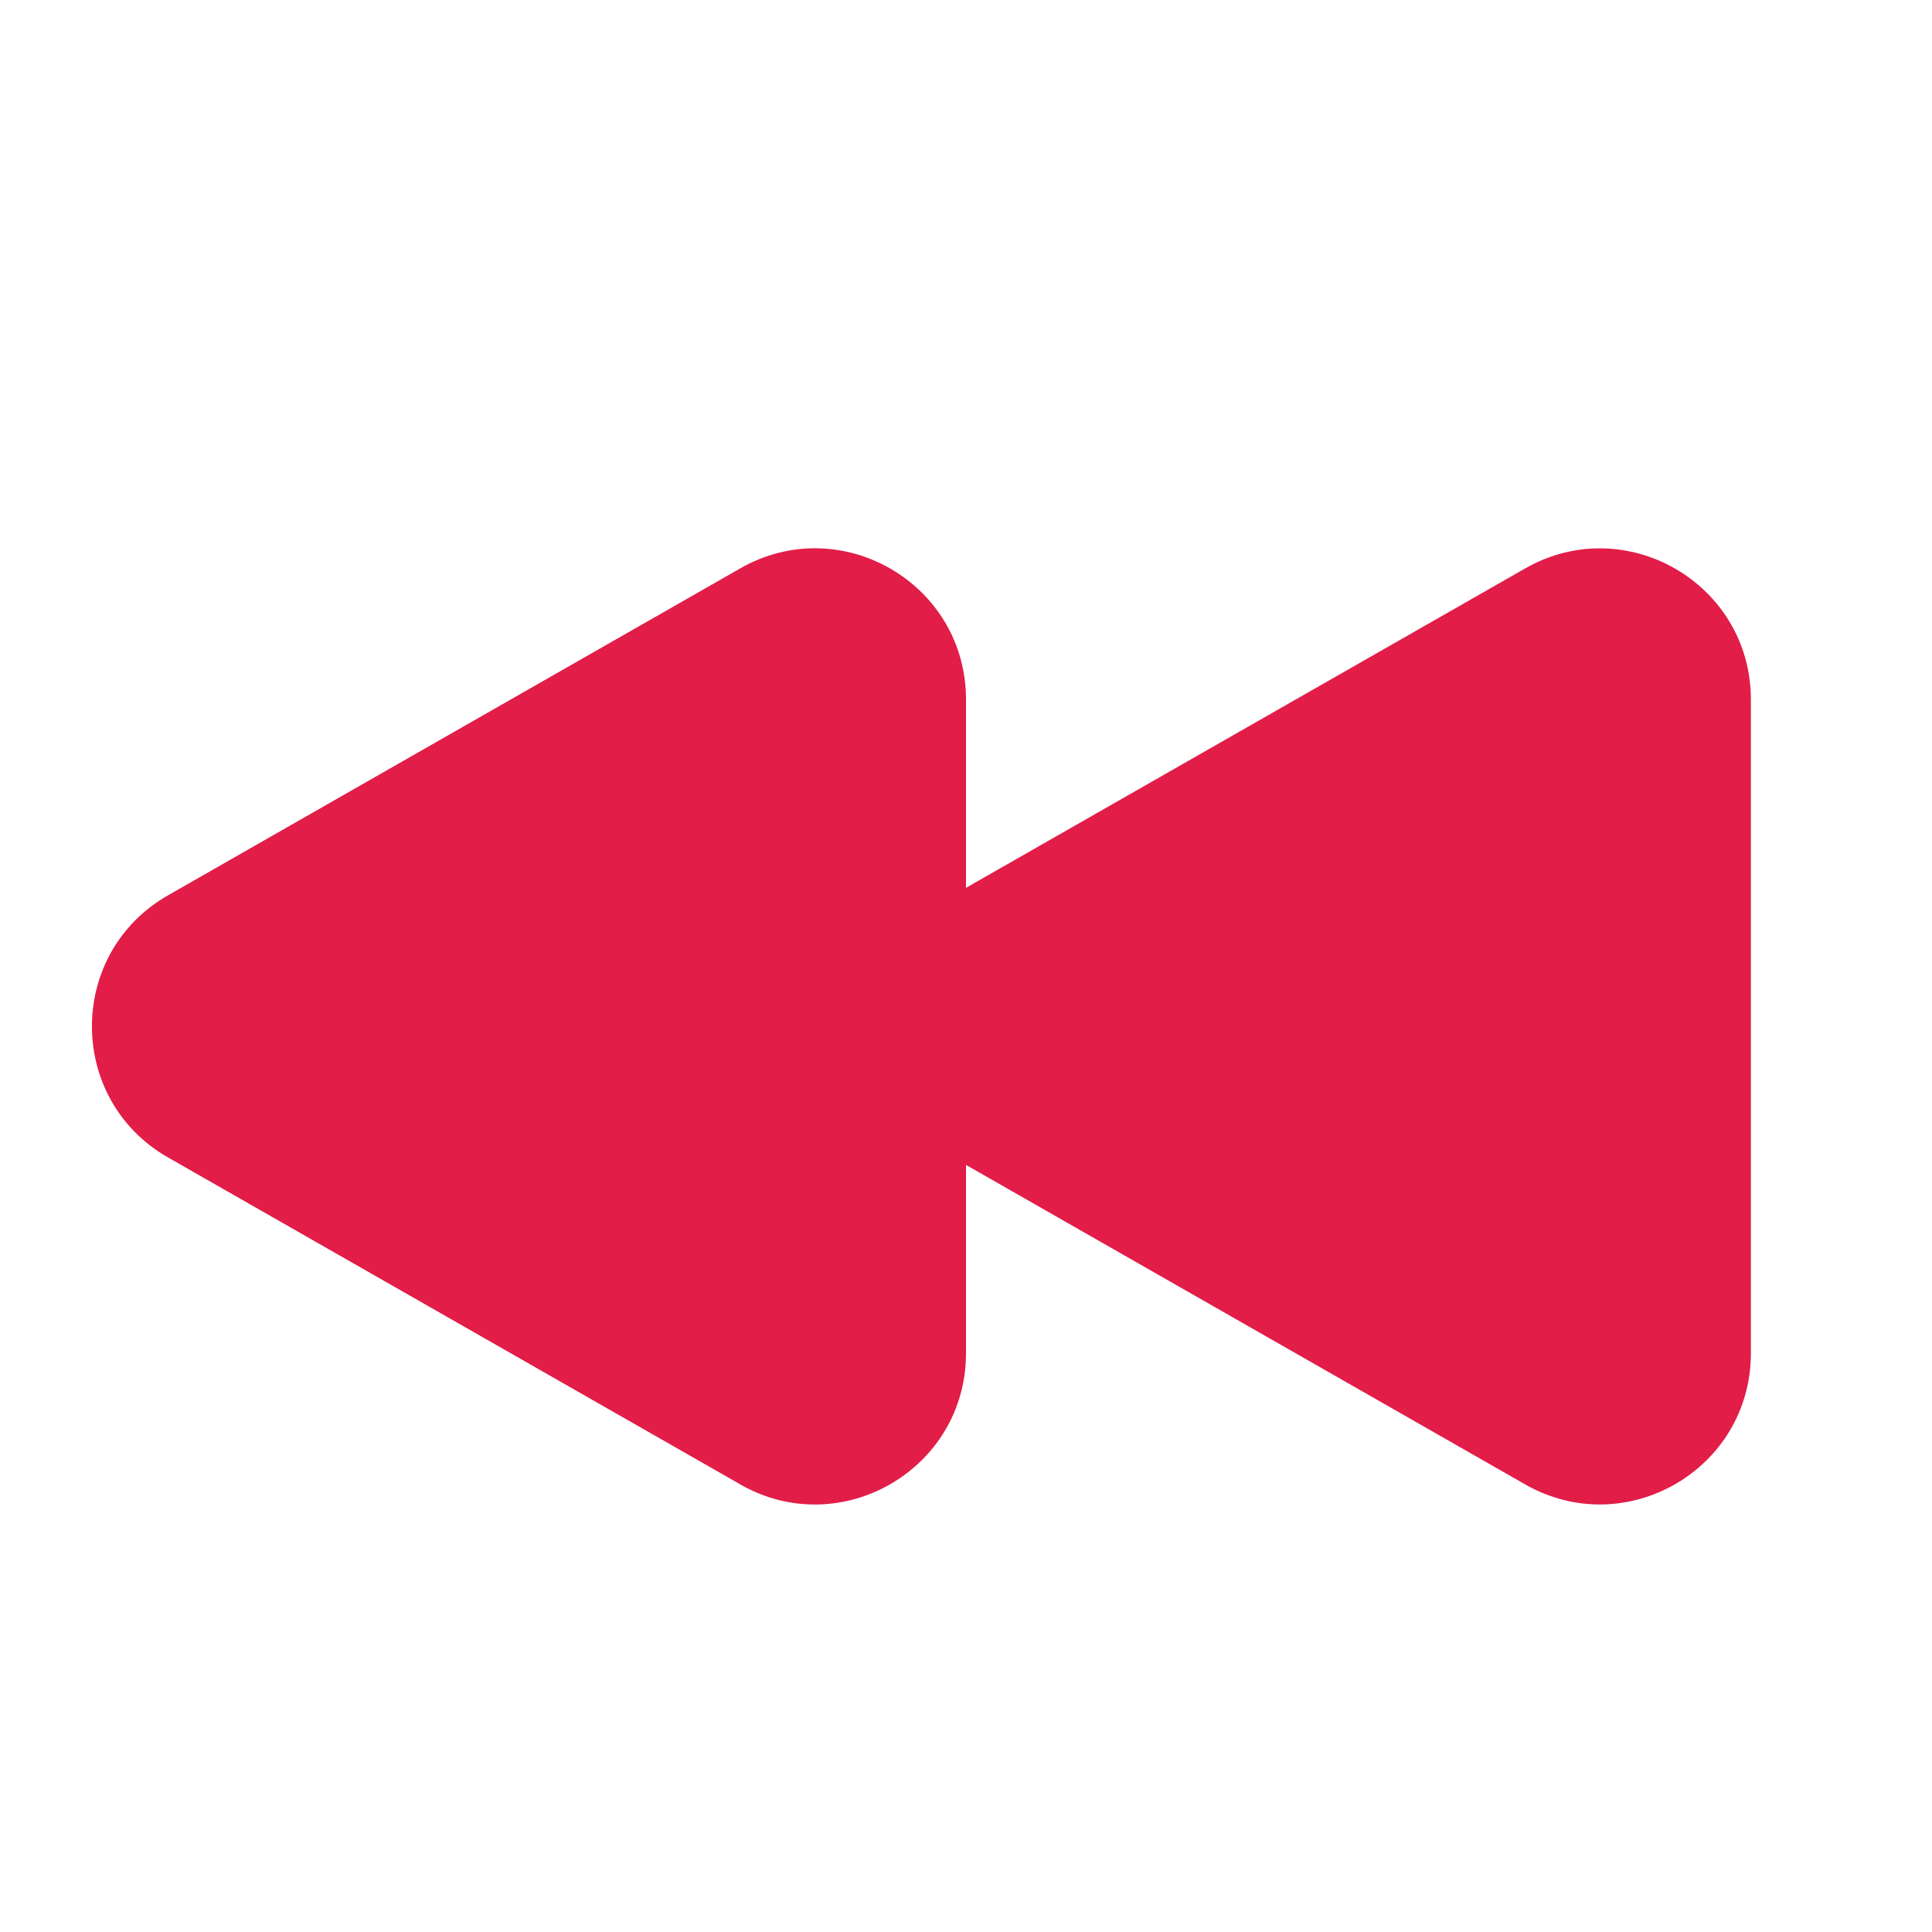
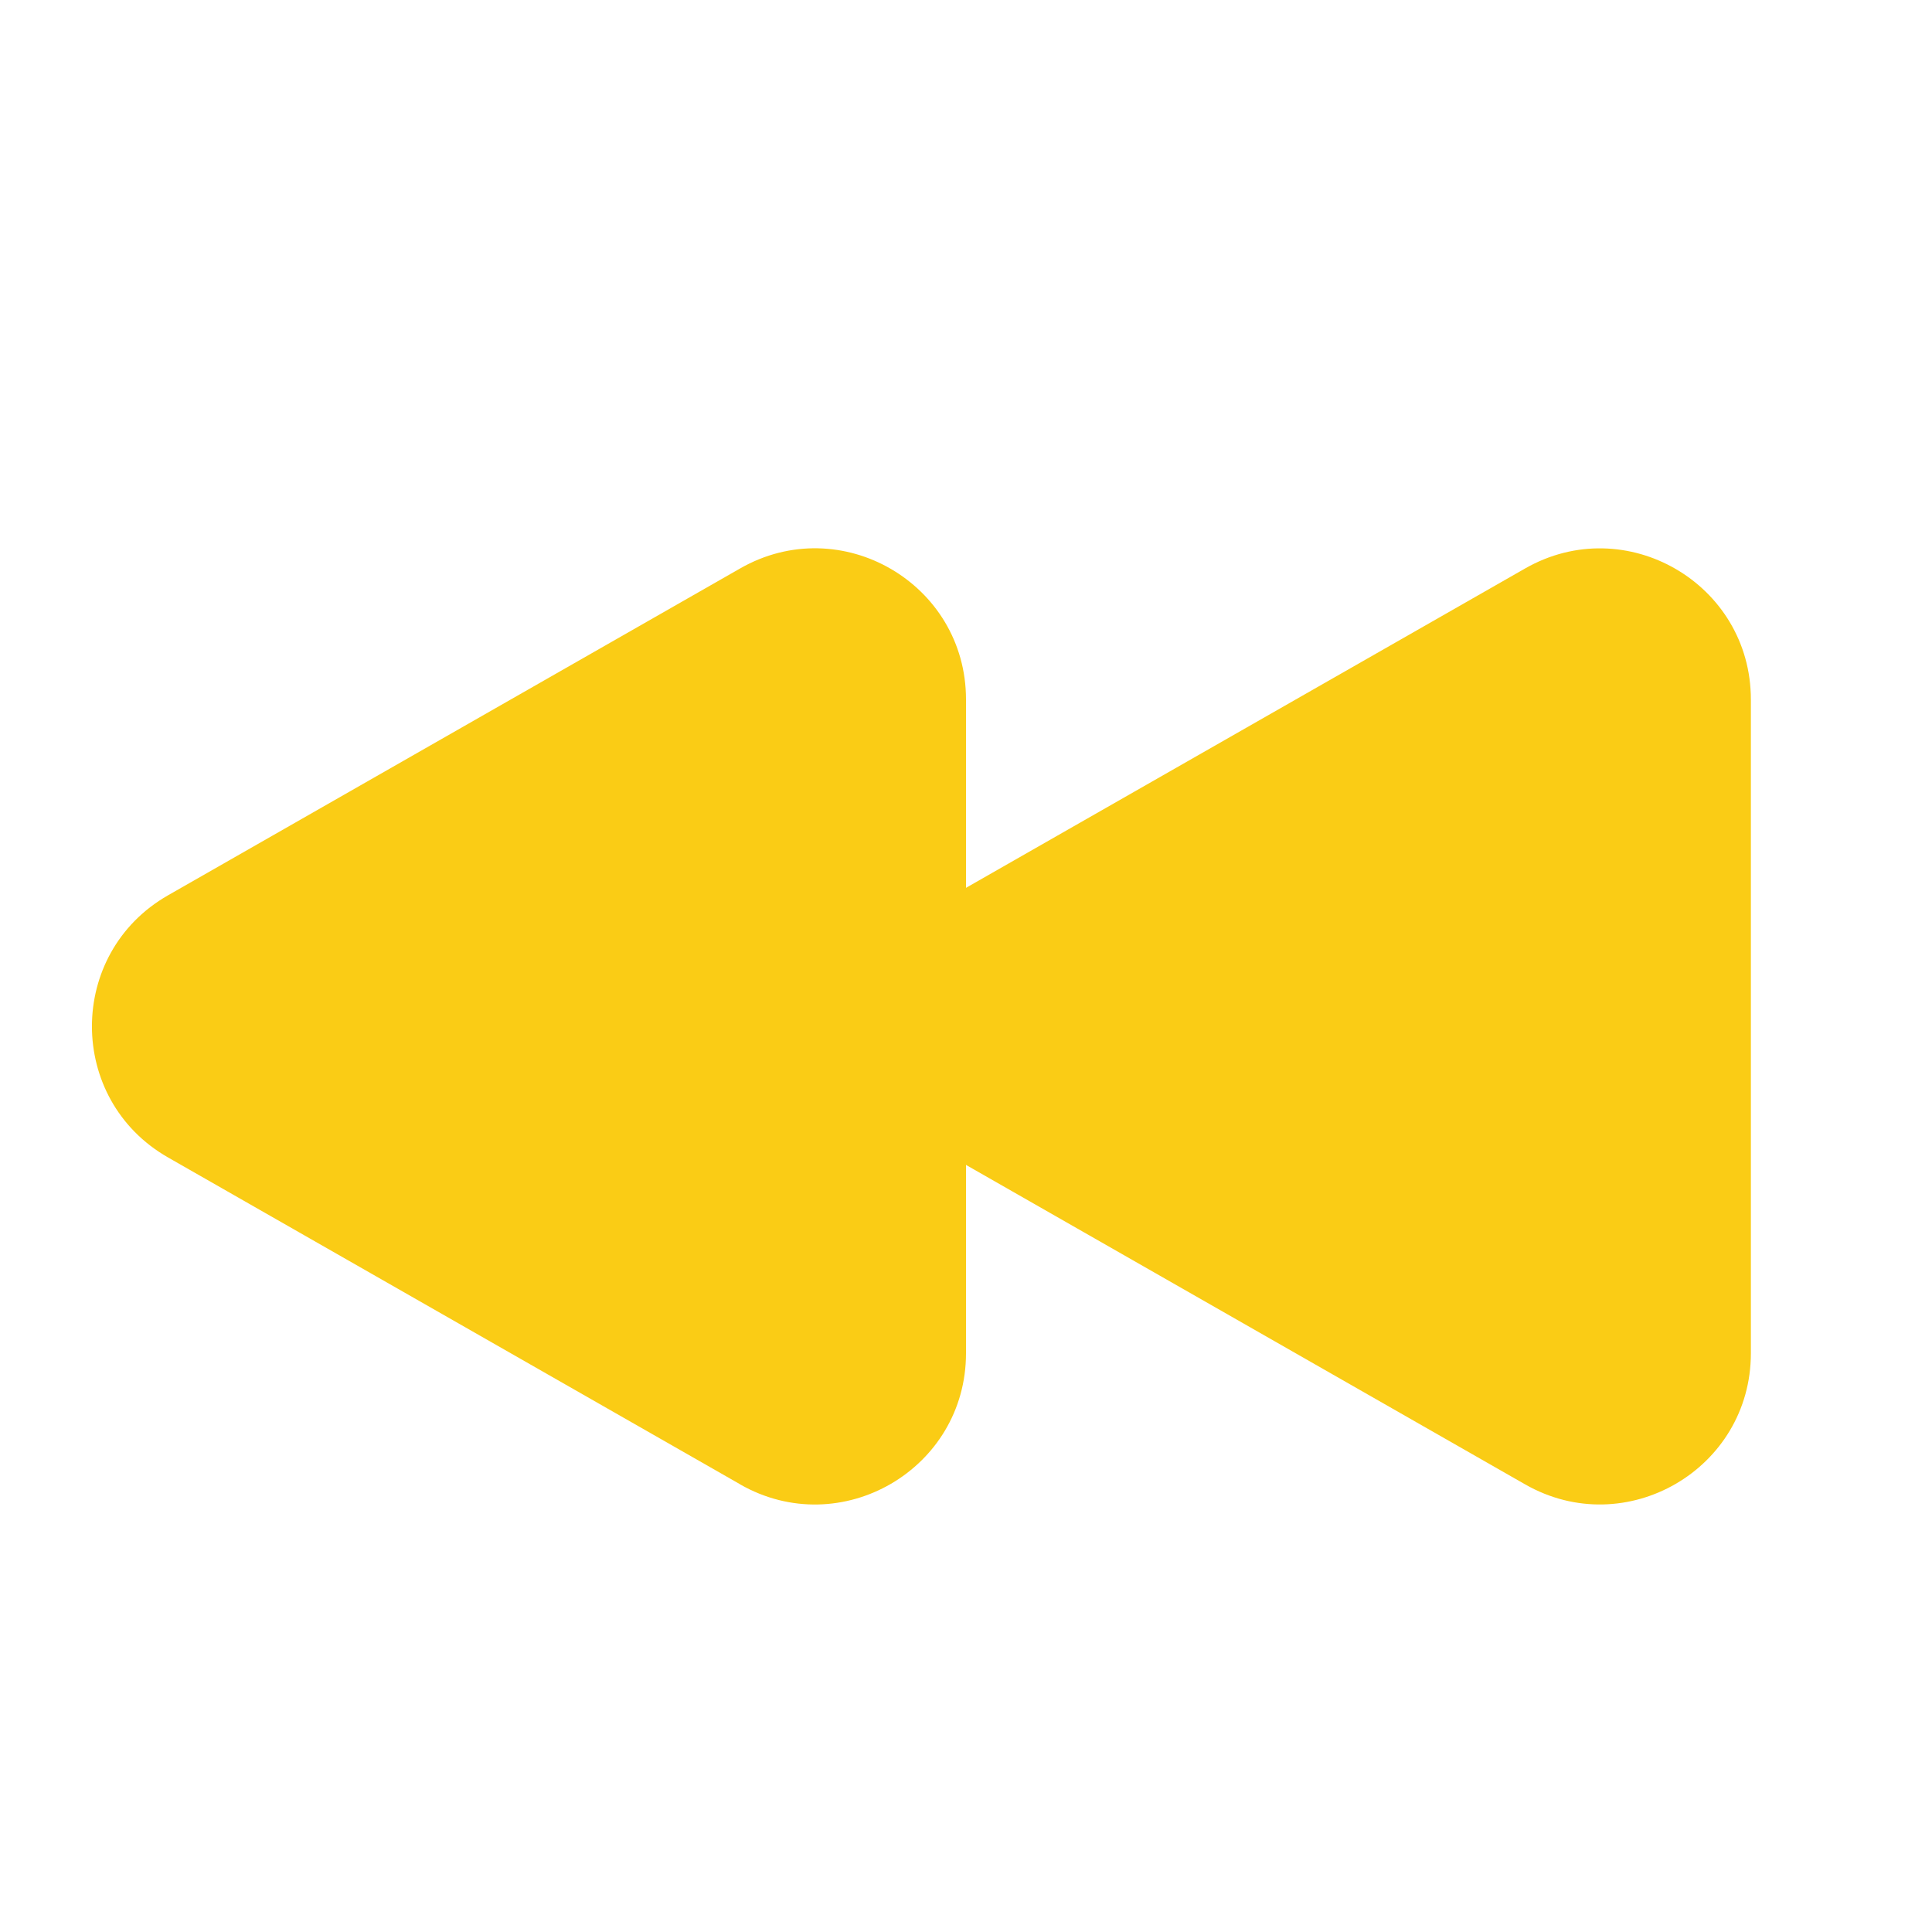
- <svg xmlns="http://www.w3.org/2000/svg" viewBox="0 0 24 24" fill="#e11d48" class="size-6">
+ <svg xmlns="http://www.w3.org/2000/svg" viewBox="0 0 24 24" fill="#facc15" class="size-6">
  <path d="M9.195 18.44c1.25.714 2.805-.189 2.805-1.629v-2.34l6.945 3.968c1.25.715 2.805-.188 2.805-1.628V8.69c0-1.44-1.555-2.343-2.805-1.628L12 11.029v-2.34c0-1.44-1.555-2.343-2.805-1.628l-7.108 4.061c-1.26.72-1.26 2.536 0 3.256l7.108 4.061Z" />
</svg>
